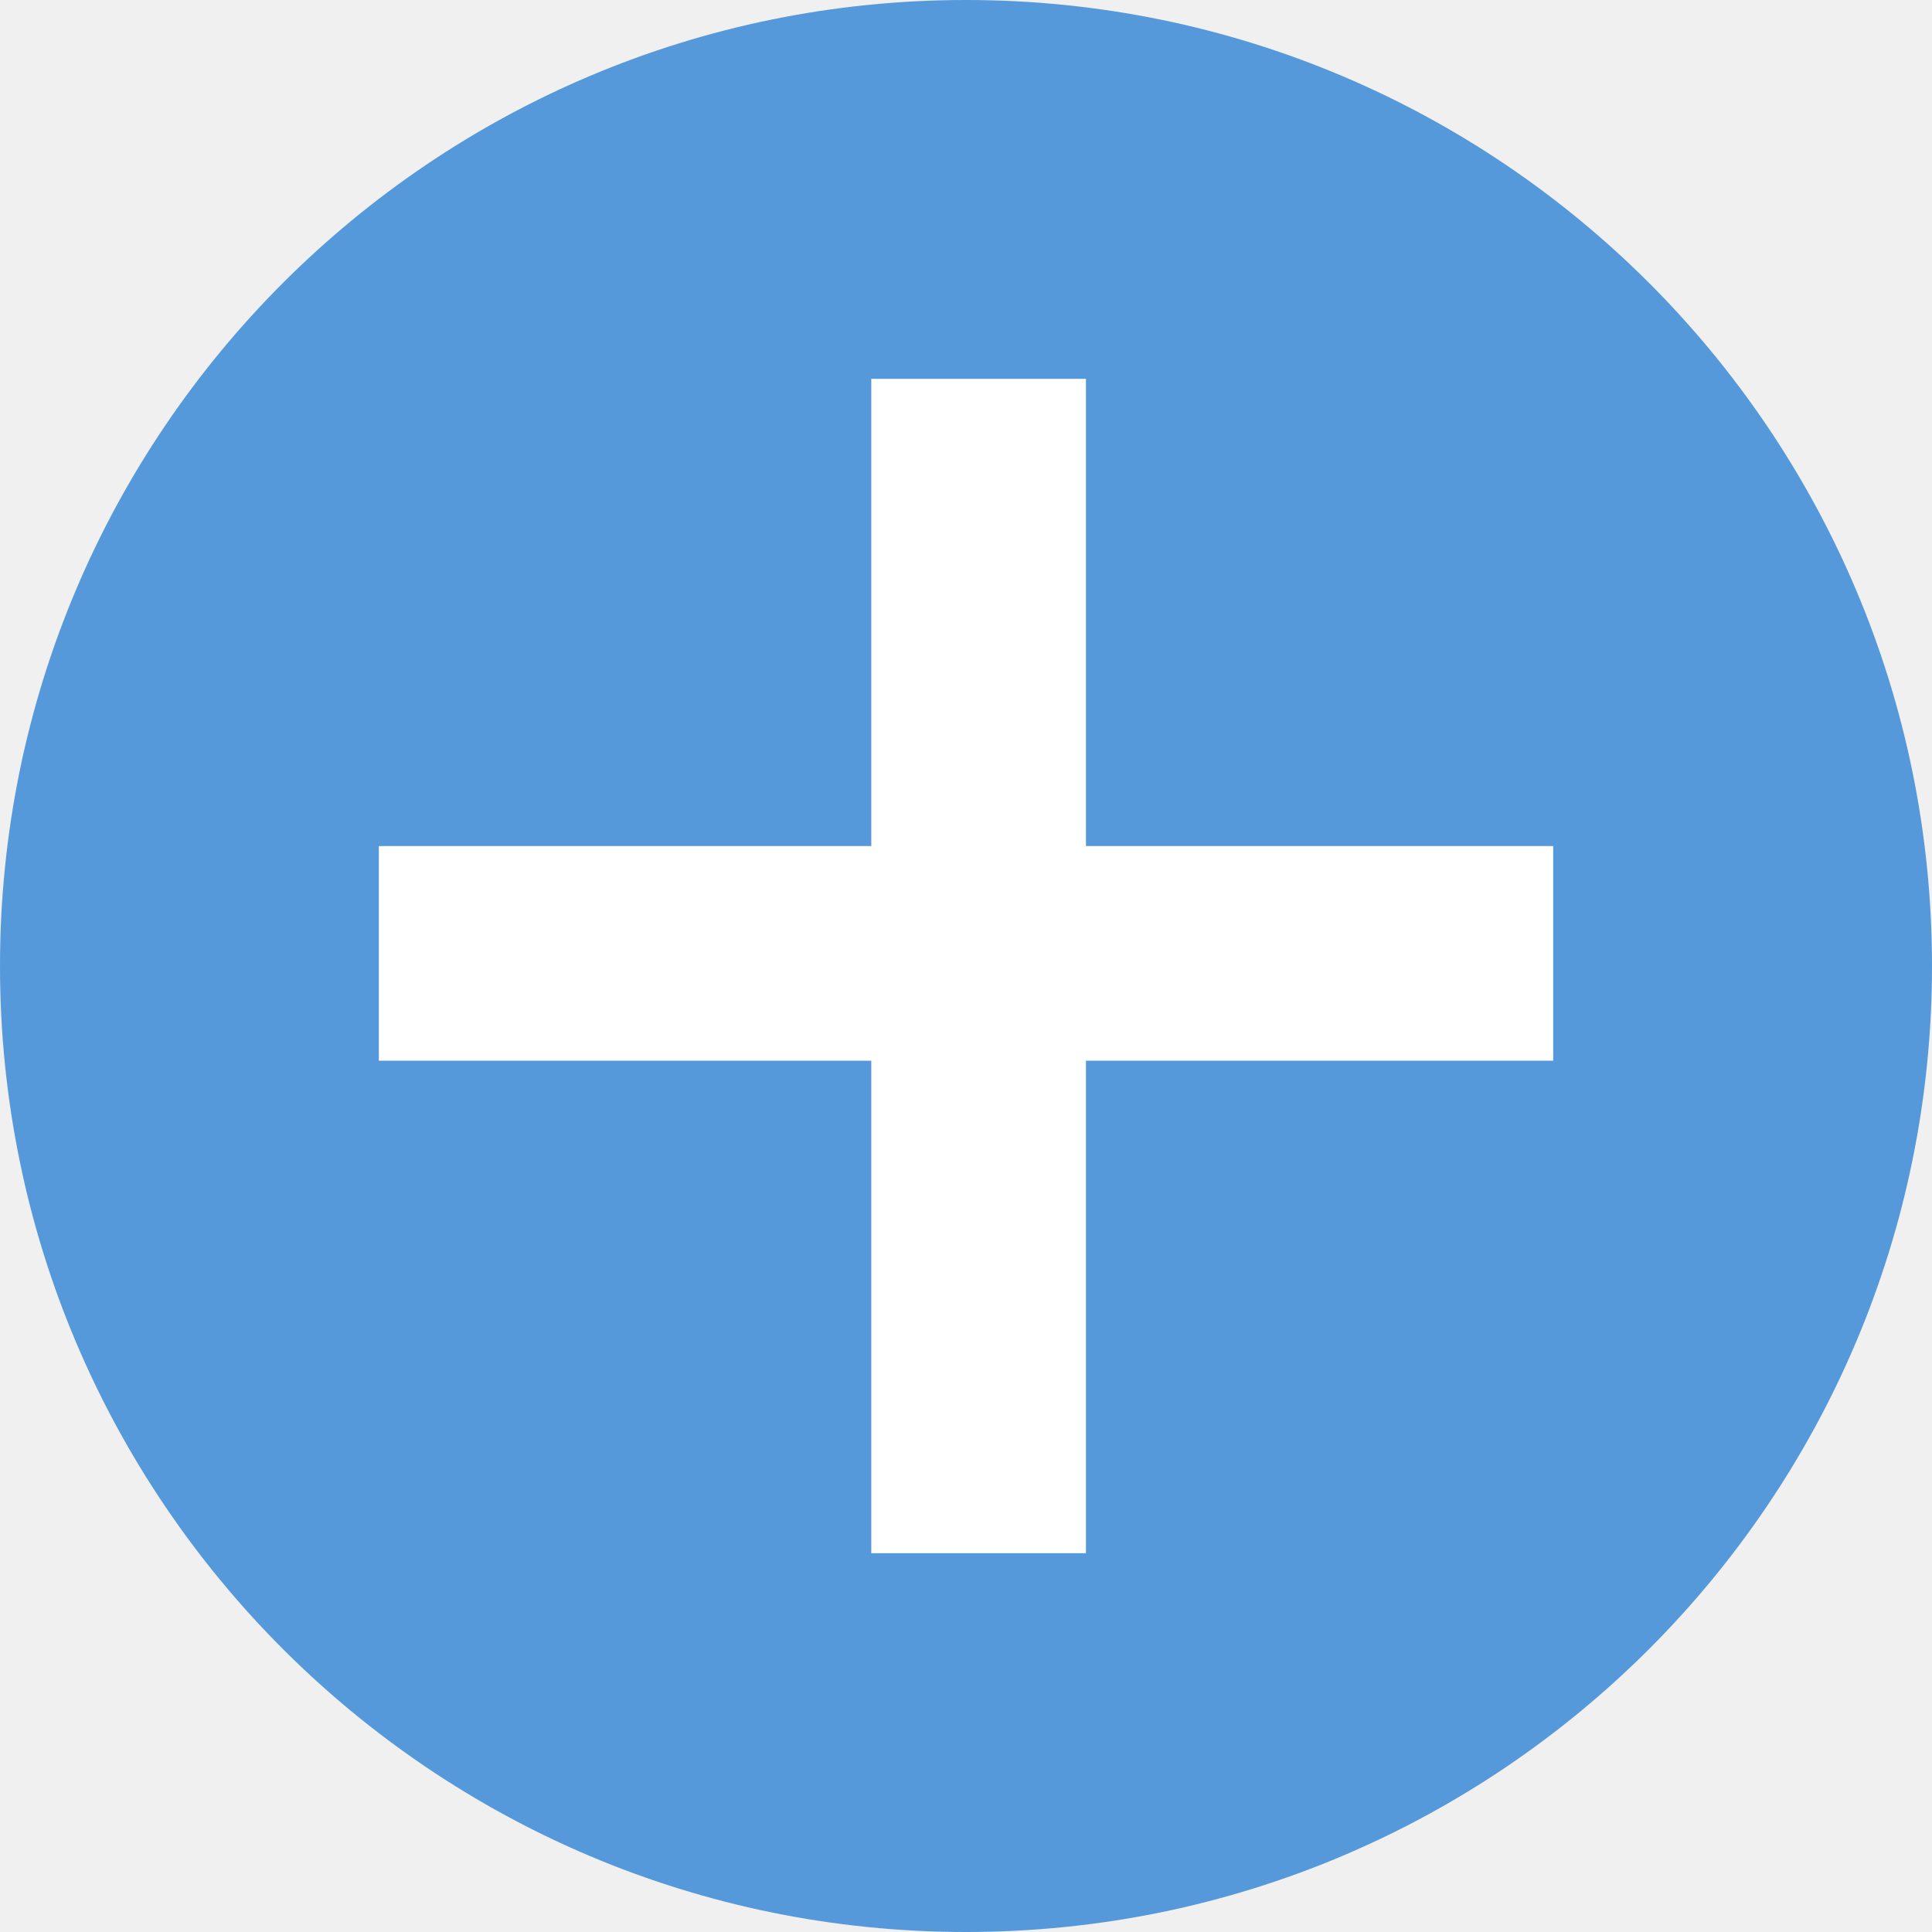
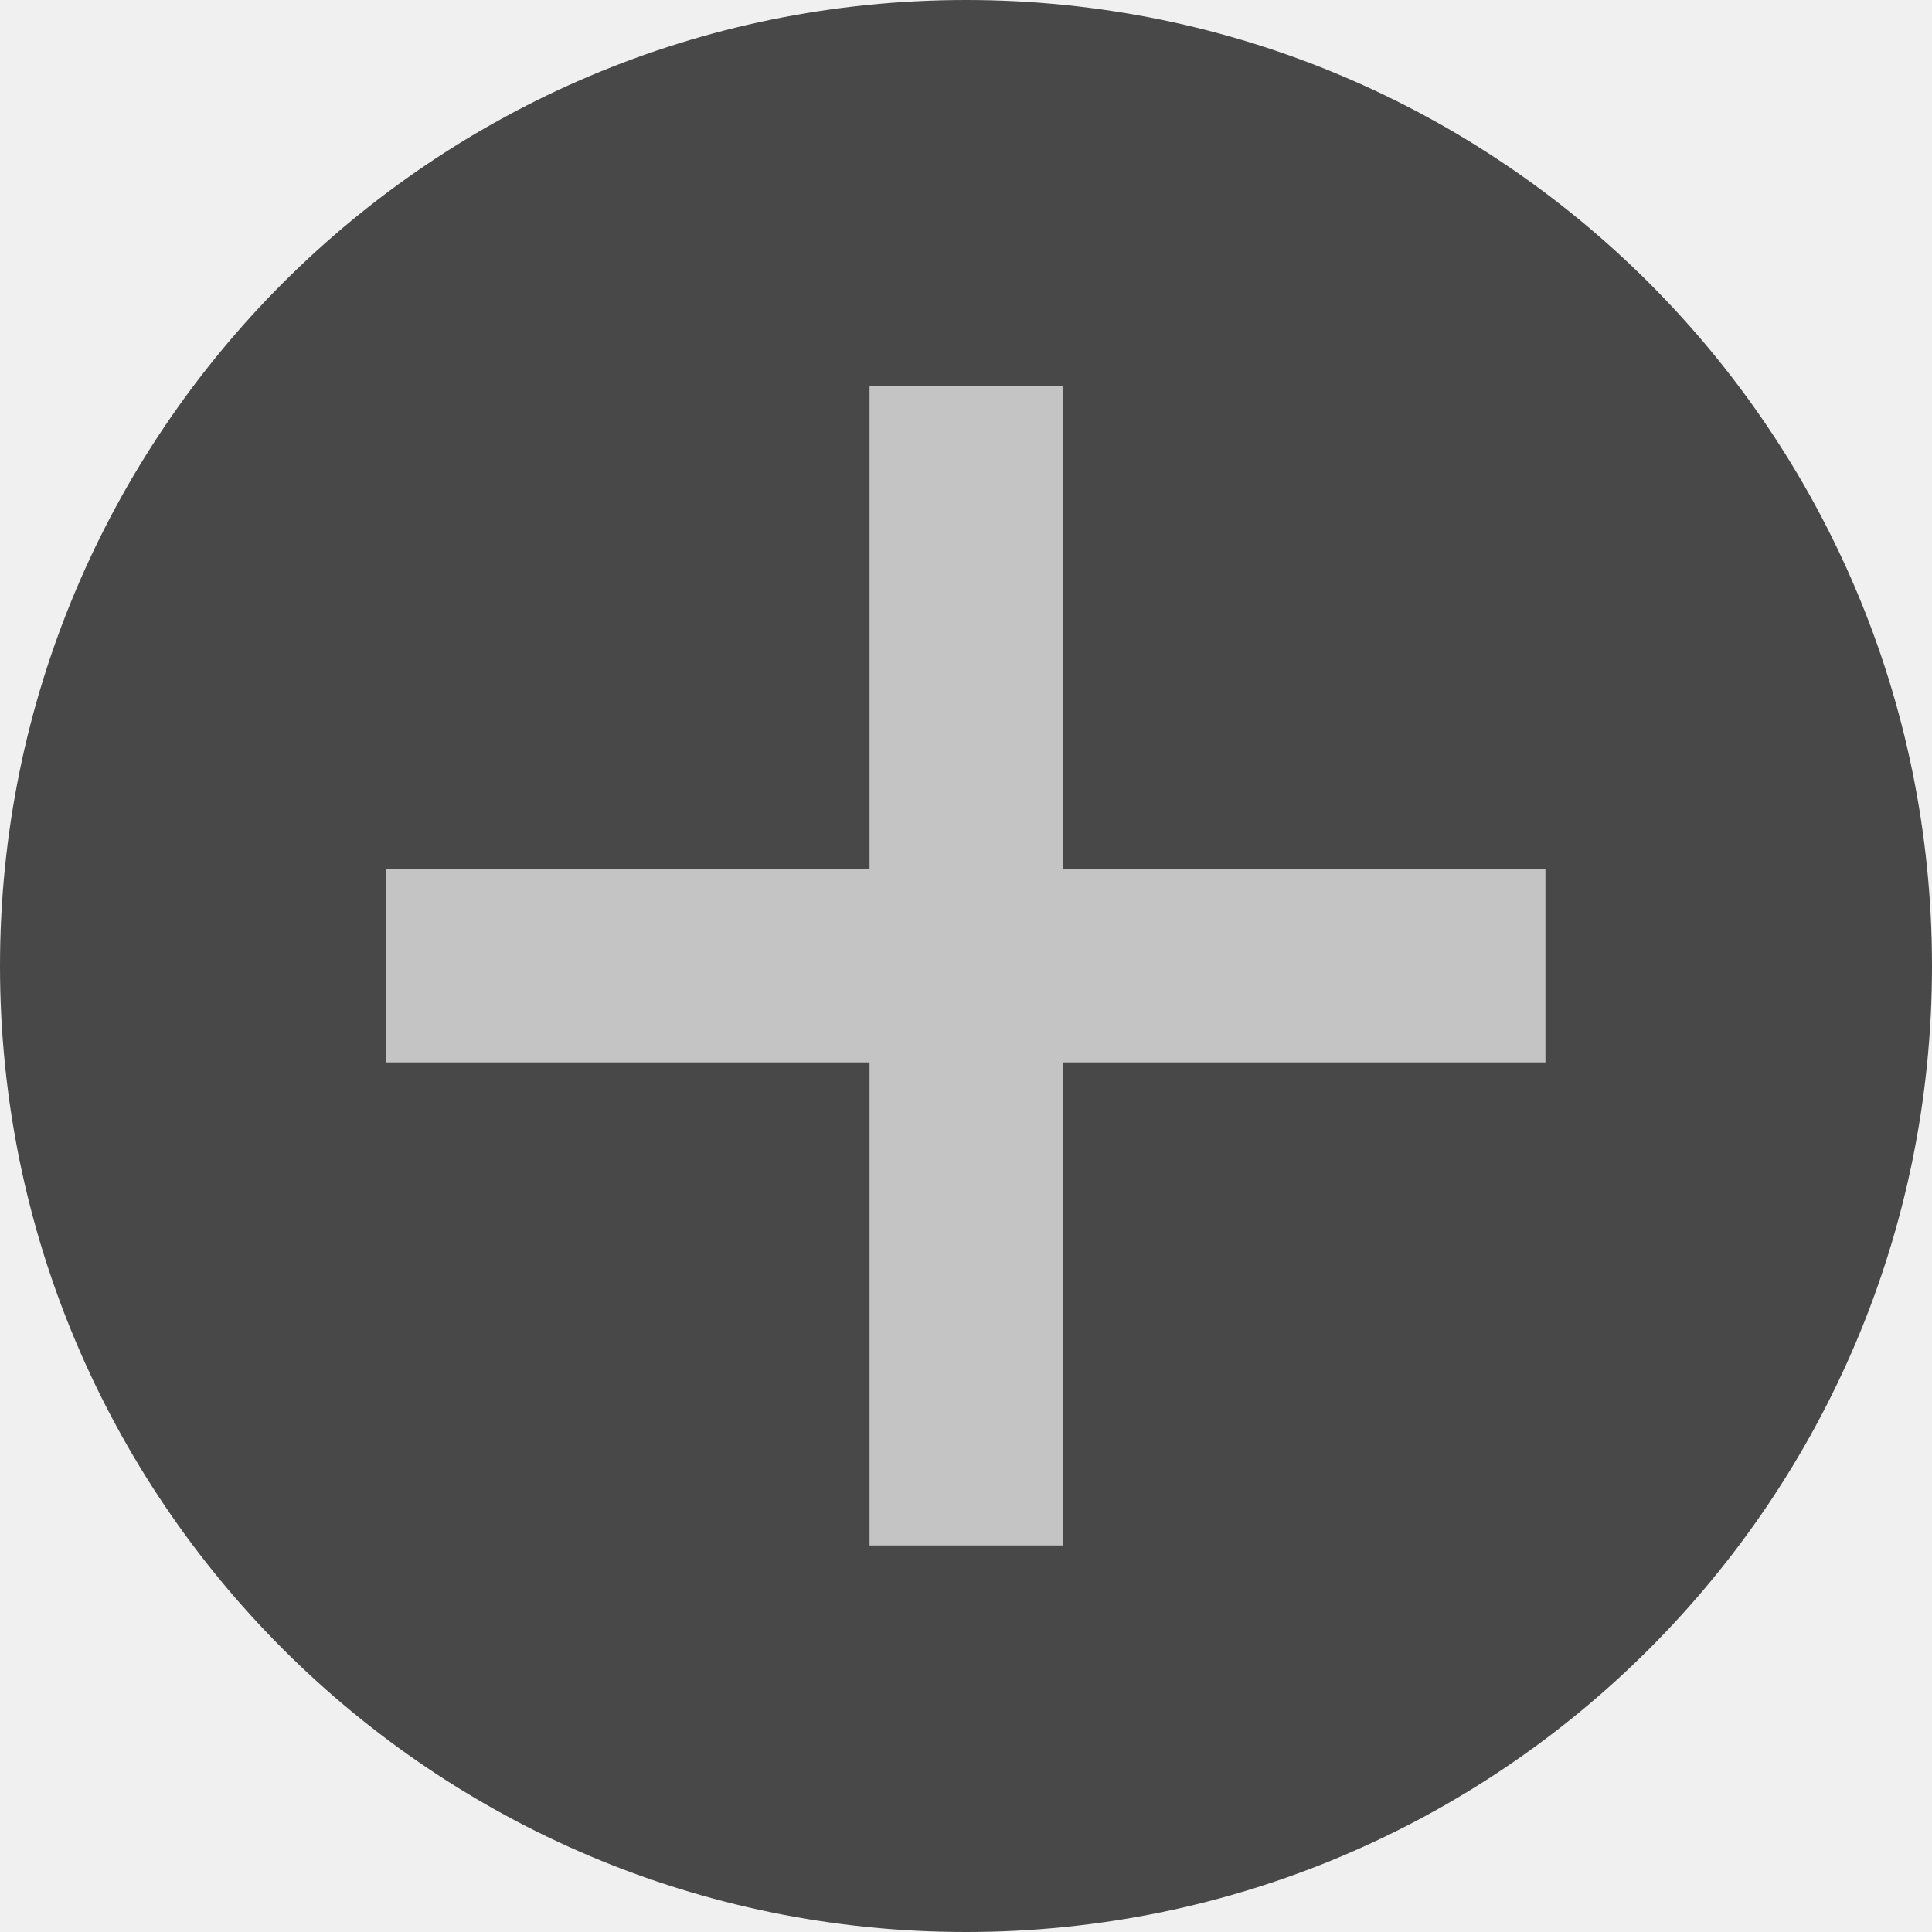
- <svg xmlns="http://www.w3.org/2000/svg" width="45" height="45" viewBox="0 0 45 45" fill="none">
-   <circle cx="22.5" cy="22.5" r="22.5" fill="#5599DB" />
-   <line x1="8.824" y1="22.206" x2="36.177" y2="22.206" stroke="white" stroke-width="5" />
-   <line x1="22.794" y1="8.824" x2="22.794" y2="36.177" stroke="white" stroke-width="5" />
+ <svg xmlns="http://www.w3.org/2000/svg" width="14" height="14" viewBox="0 0 14 14" fill="none">
+   <circle cx="7" cy="7" r="7" fill="#484848" />
+   <rect x="6.301" y="2.799" width="1.4" height="8.4" fill="#C4C4C4" />
+   <rect x="11.199" y="6.299" width="1.4" height="8.4" transform="rotate(90 11.1992 6.29871)" fill="#C4C4C4" />
</svg>
